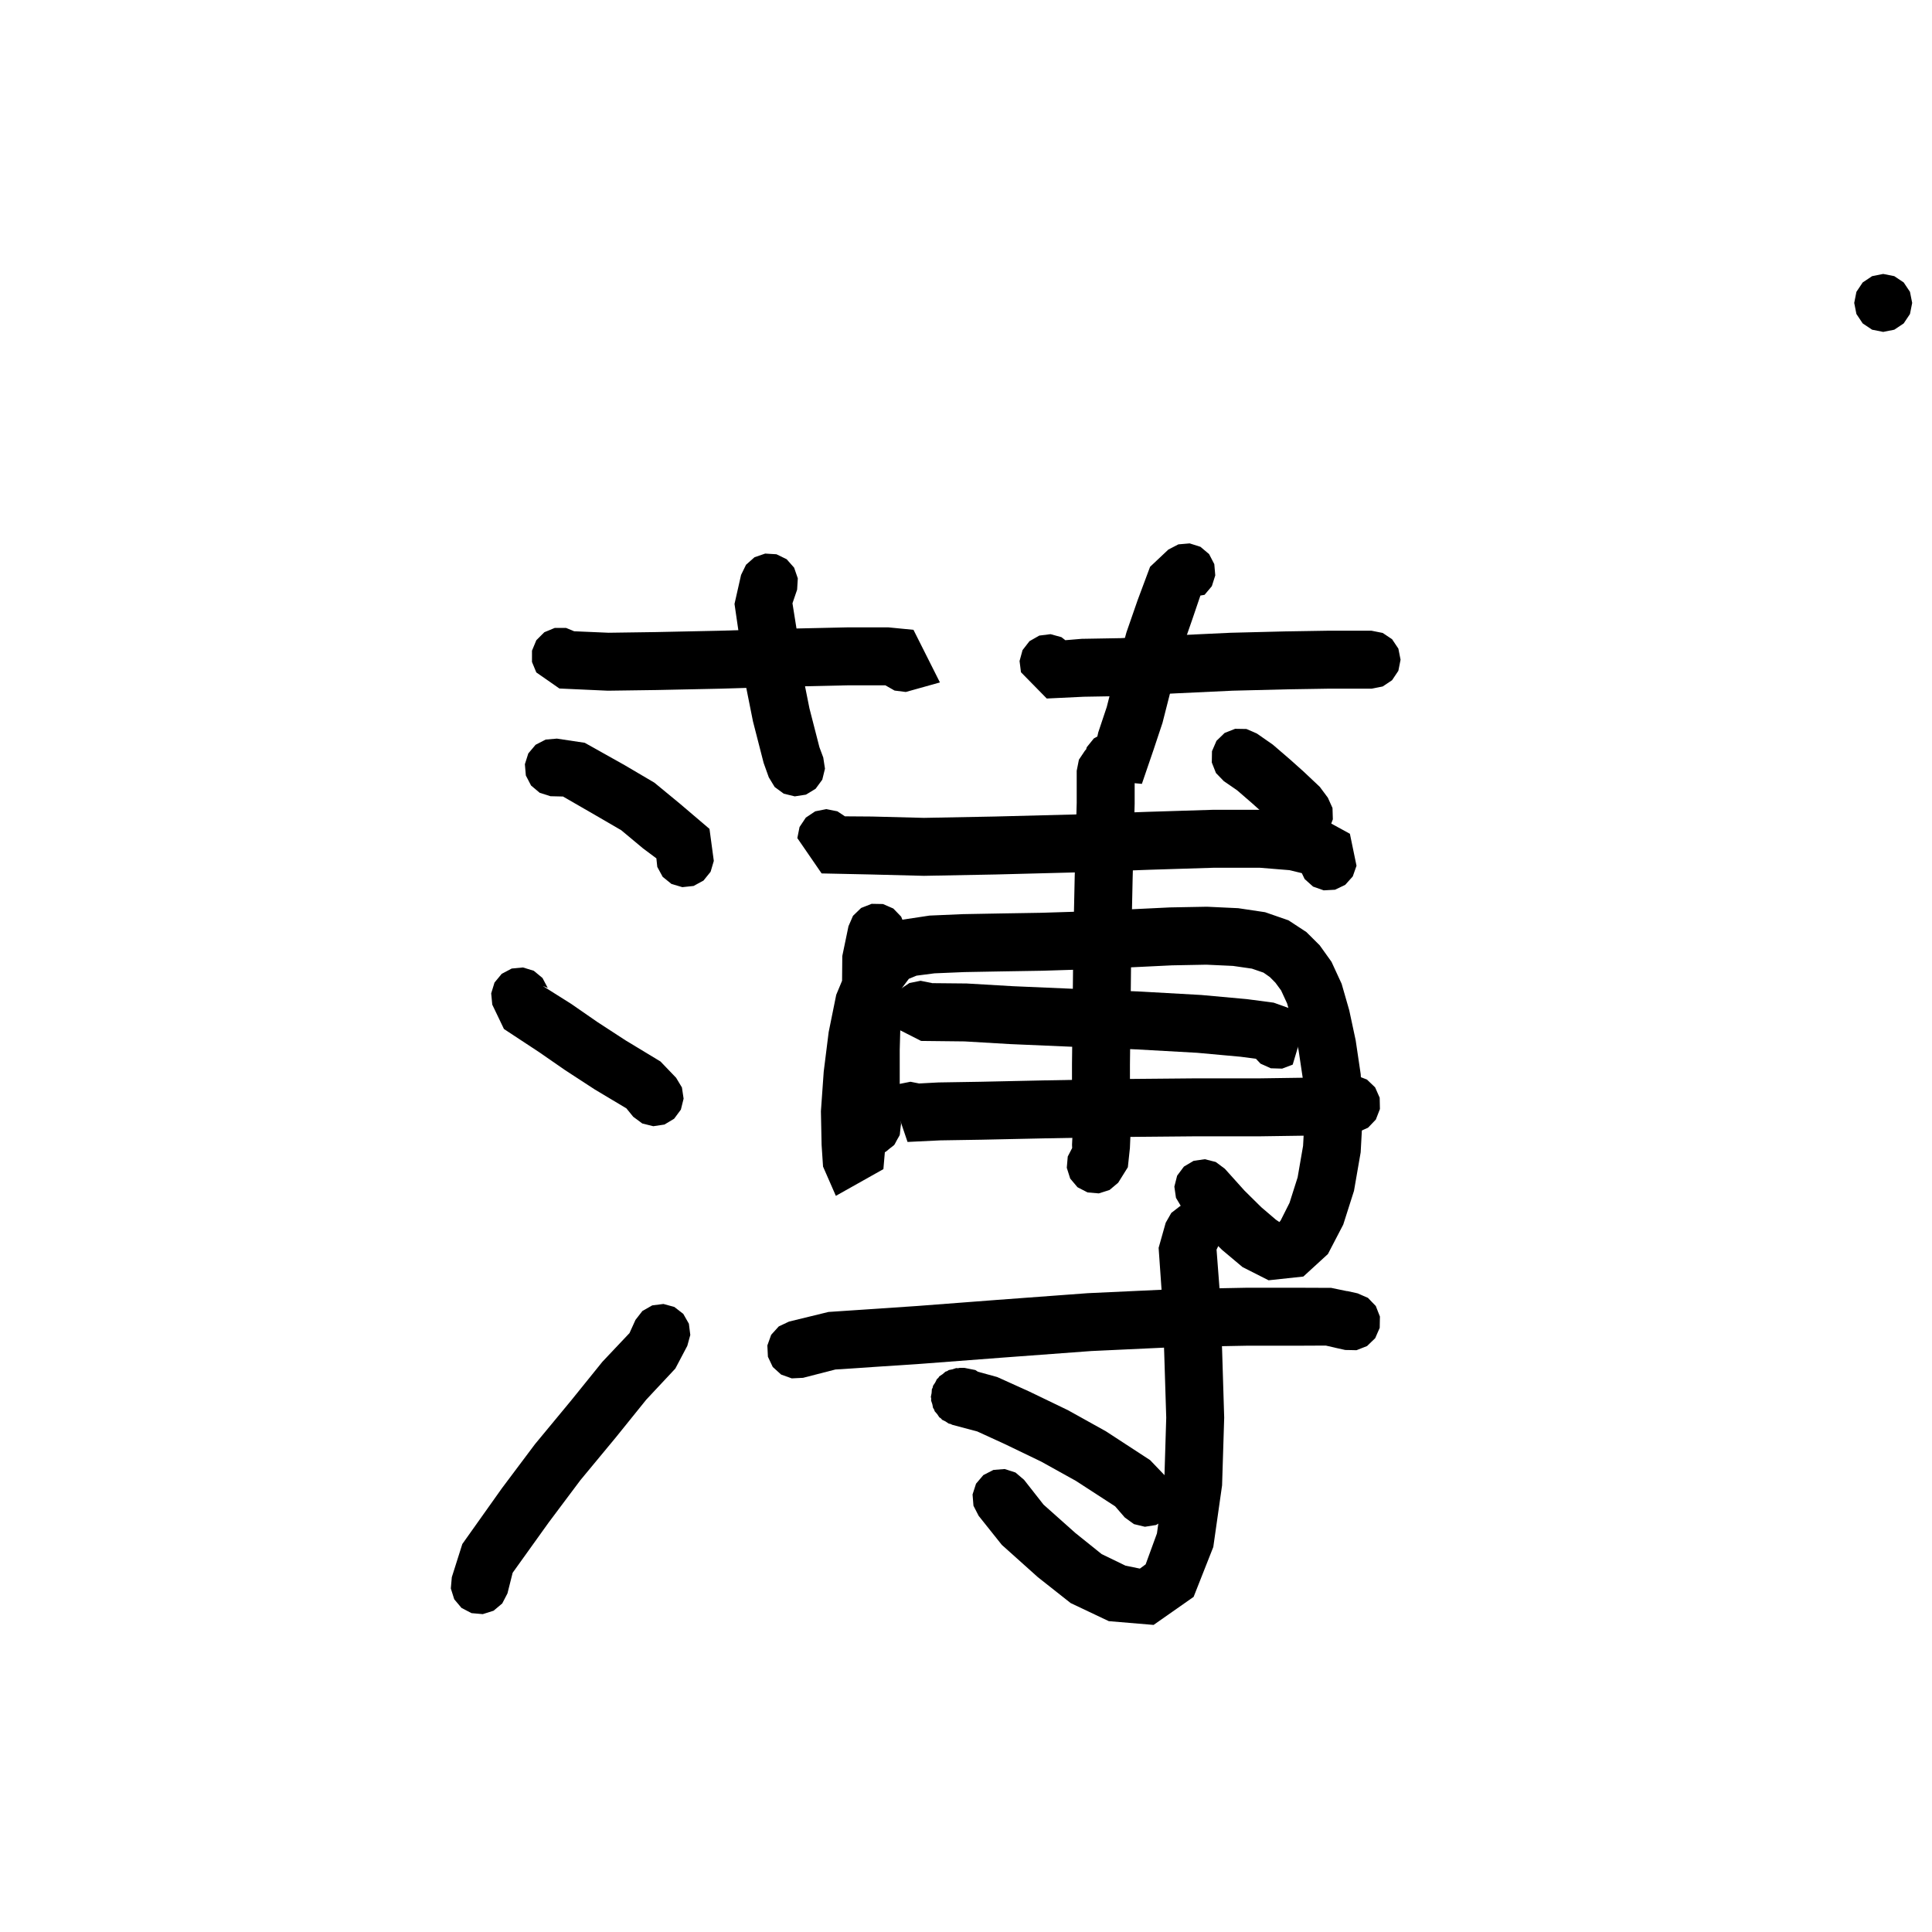
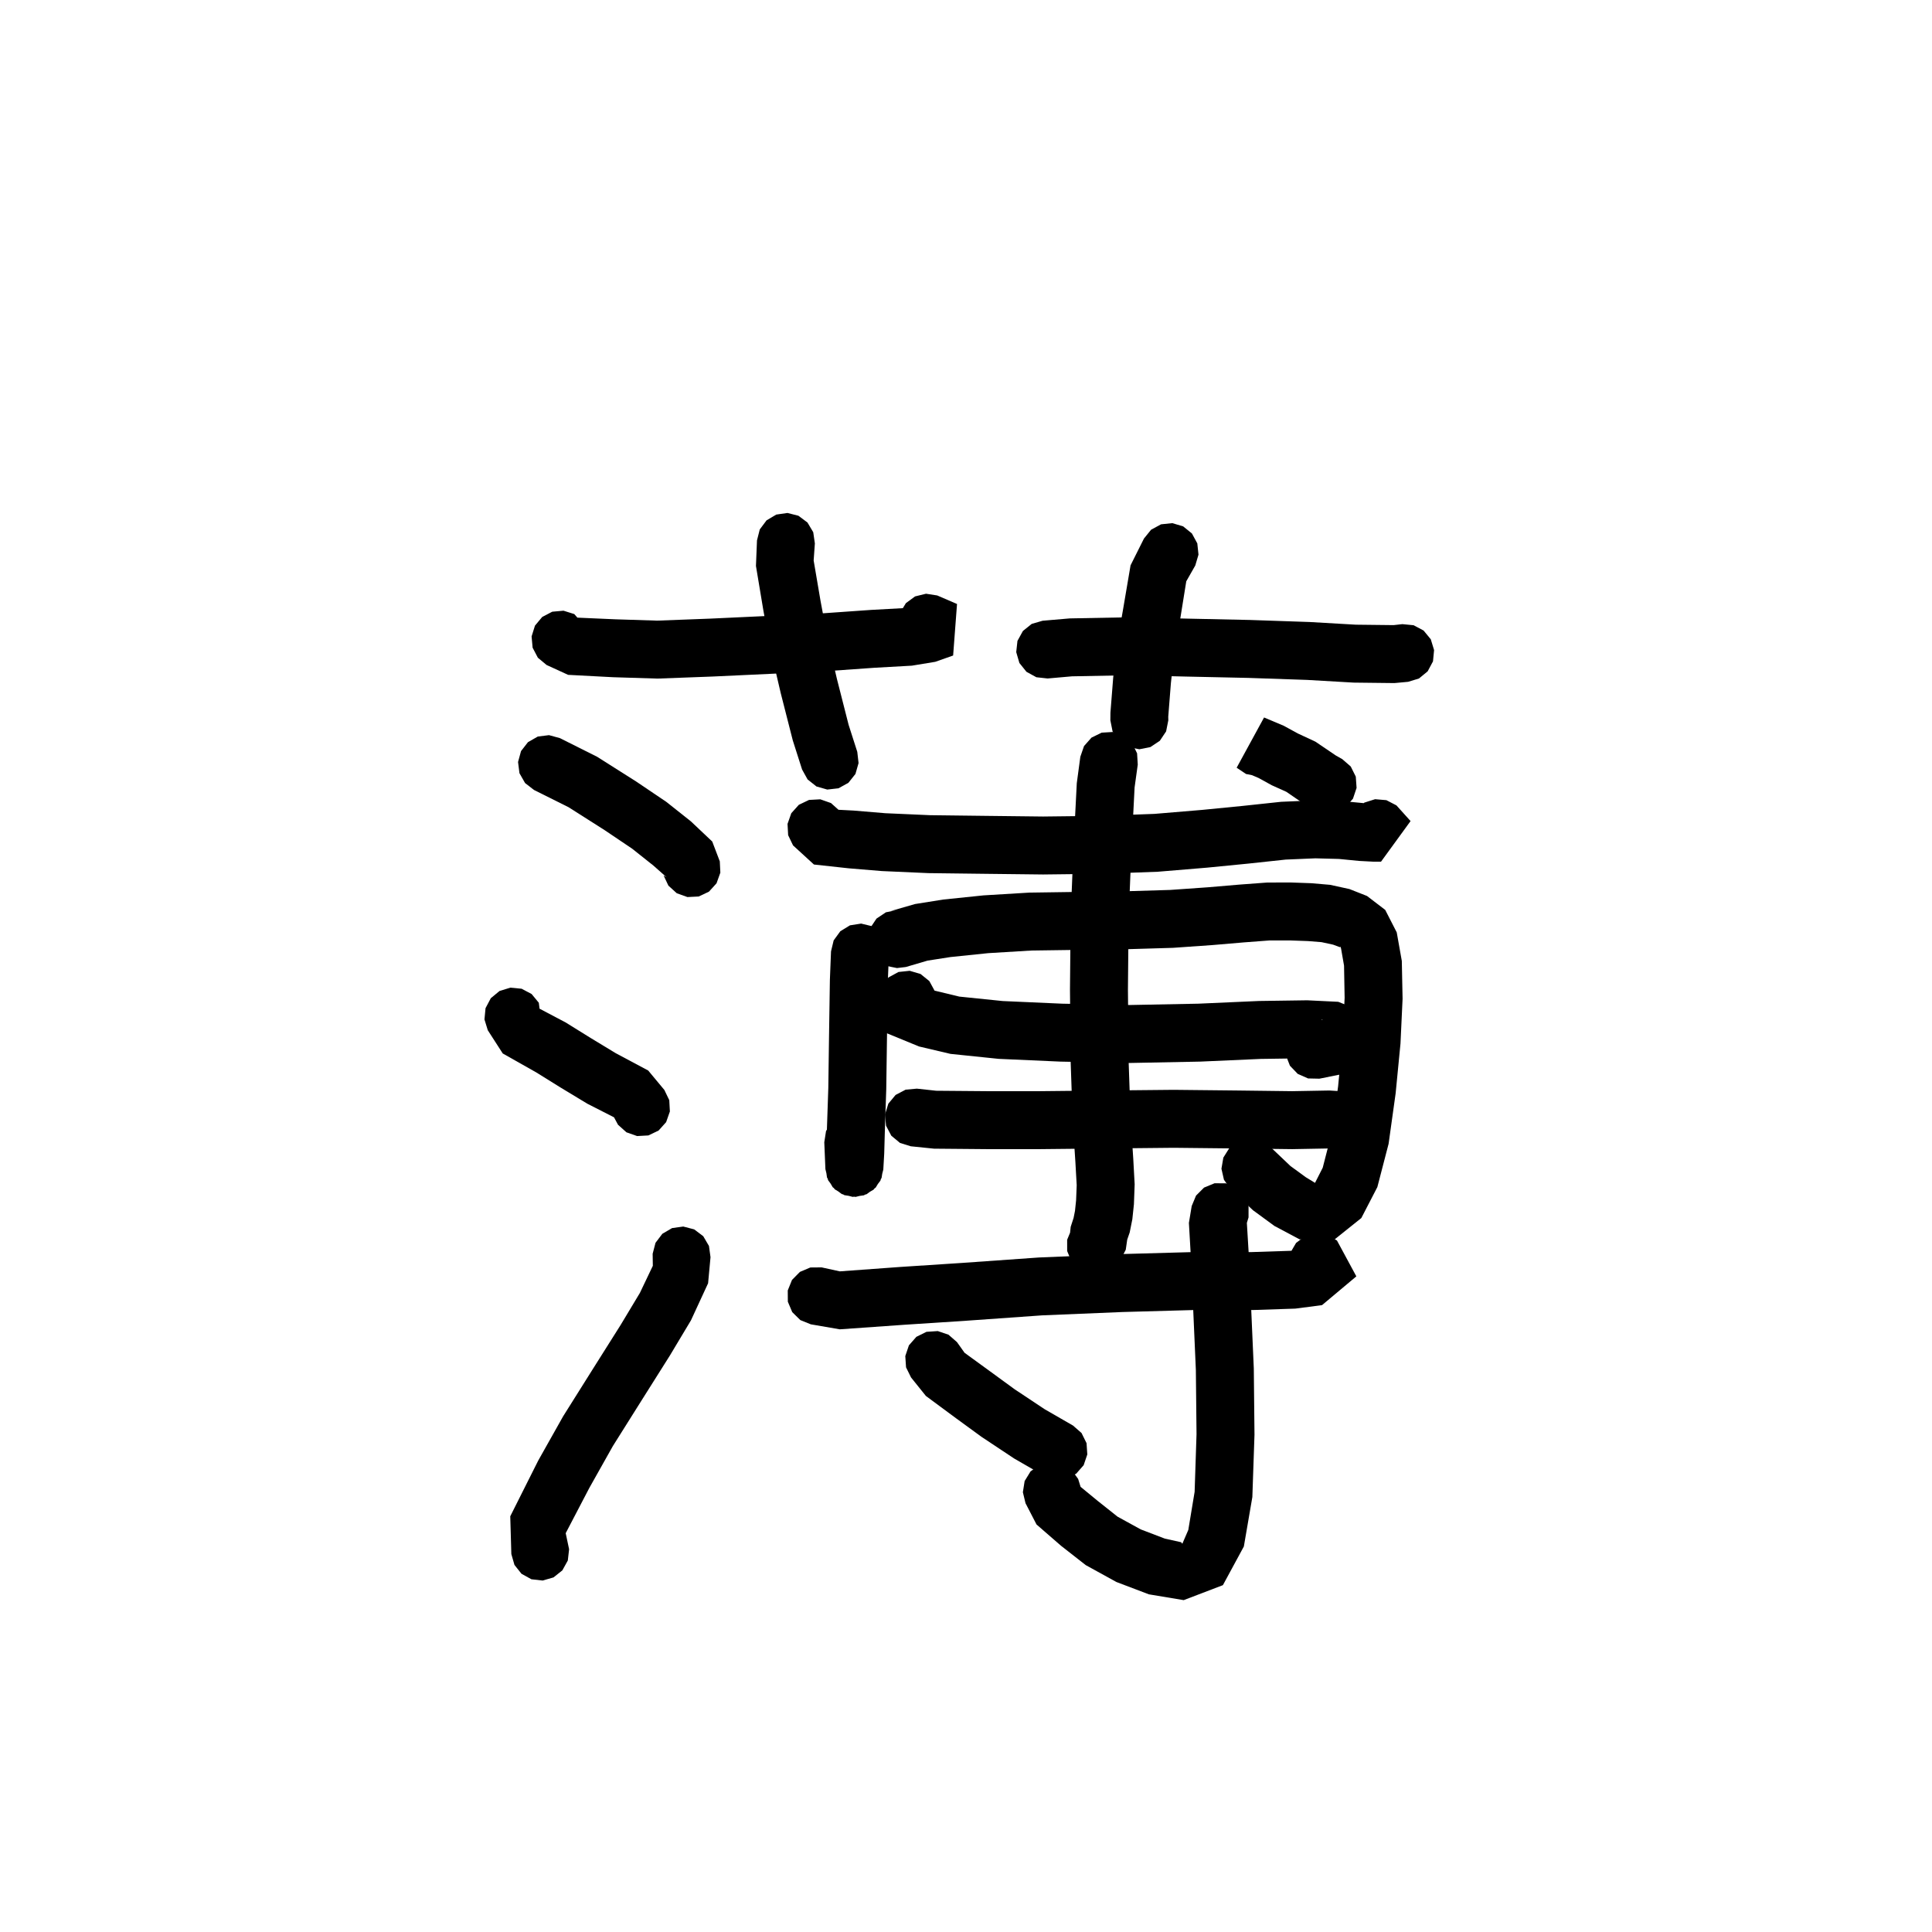
<svg xmlns="http://www.w3.org/2000/svg" viewBox="0 0 300 300" width="300" height="300">
-   <path d="M 83.277 104.413 L 86.865 106.911 L 94.378 107.252 L 101.945 107.147 L 111.91 106.938 L 122.366 106.624 L 131.715 106.416 L 137.672 106.414 L 140.282 106.662 L 139.588 99.605 L 140.01 98.473 L 138.317 98.937 L 136.93 100.014 L 136.061 101.54 L 135.842 103.282 L 136.307 104.976 L 137.384 106.362 L 138.91 107.231 L 140.652 107.45 L 145.952 105.969 L 141.843 97.798 L 137.972 97.419 L 131.595 97.417 L 122.129 97.627 L 111.679 97.941 L 101.783 98.149 L 94.507 98.253 L 87.873 97.967 L 90.765 99.42 L 89.525 98.177 L 87.903 97.504 L 86.148 97.502 L 84.525 98.172 L 83.282 99.412 L 82.608 101.034 L 82.606 102.79 Z" fill="black" fill-rule="nonzero" />
-   <path d="M 115.073 89.273 L 114.054 93.777 L 115.074 100.77 L 115.82 106.51 L 116.922 112.023 L 118.578 118.469 L 119.377 120.702 L 120.288 122.203 L 121.703 123.242 L 123.409 123.659 L 125.144 123.393 L 126.645 122.482 L 127.684 121.067 L 128.102 119.361 L 127.835 117.626 L 127.24 116.026 L 125.691 109.998 L 124.702 105.058 L 123.985 99.508 L 123.054 93.68 L 123.777 91.563 L 123.884 89.811 L 123.312 88.151 L 122.149 86.836 L 120.57 86.066 L 118.818 85.959 L 117.158 86.531 L 115.843 87.695 Z" fill="black" fill-rule="nonzero" />
-   <path d="M 181.422 85.336 L 178.584 88.011 L 176.646 93.204 L 174.914 98.192 L 173.297 104.114 L 171.86 109.768 L 170.535 113.73 L 169.902 116.609 L 176.192 115.238 L 174.827 114.134 L 173.143 113.637 L 171.397 113.822 L 169.854 114.661 L 168.751 116.027 L 168.254 117.711 L 168.439 119.457 L 169.278 120.999 L 177.311 121.719 L 179.116 116.444 L 180.51 112.253 L 181.999 106.408 L 183.518 100.833 L 185.131 96.203 L 186.398 92.477 L 187.045 92.364 L 188.175 91.021 L 188.706 89.347 L 188.556 87.598 L 187.747 86.039 L 186.404 84.908 L 184.73 84.378 L 182.981 84.528 Z" fill="black" fill-rule="nonzero" />
-   <path d="M 158.536 104.385 L 162.541 108.465 L 168.306 108.19 L 174.364 108.086 L 182.573 107.665 L 191.4 107.25 L 199.694 107.043 L 206.12 106.939 L 211.411 106.939 L 212.979 106.939 L 214.701 106.596 L 216.161 105.621 L 217.137 104.161 L 217.479 102.439 L 217.137 100.717 L 216.161 99.257 L 214.701 98.282 L 212.979 97.939 L 211.411 97.939 L 206.04 97.939 L 199.504 98.045 L 191.073 98.256 L 182.131 98.676 L 174.033 99.092 L 167.966 99.197 L 163.765 99.549 L 167.074 101.539 L 166.204 100.013 L 164.817 98.937 L 163.124 98.473 L 161.382 98.693 L 159.856 99.562 L 158.78 100.949 L 158.316 102.643 Z" fill="black" fill-rule="nonzero" />
-   <path d="M 85.479 123.636 L 87.423 123.683 L 92.512 126.618 L 96.468 128.918 L 99.85 131.74 L 102.897 134.01 L 101.877 132.868 L 102.063 134.614 L 102.902 136.156 L 104.267 137.26 L 105.951 137.757 L 107.697 137.572 L 109.24 136.732 L 110.343 135.367 L 110.84 133.683 L 110.169 128.708 L 105.551 124.776 L 101.616 121.535 L 97.001 118.817 L 90.8 115.341 L 86.473 114.691 L 84.723 114.842 L 83.164 115.65 L 82.034 116.993 L 81.503 118.667 L 81.653 120.416 L 82.462 121.975 L 83.805 123.106 Z" fill="black" fill-rule="nonzero" />
-   <path d="M 76.439 155.997 L 78.254 159.784 L 83.689 163.361 L 87.755 166.176 L 92.372 169.183 L 97.266 172.106 L 98.325 173.41 L 99.737 174.454 L 101.441 174.878 L 103.177 174.618 L 104.682 173.713 L 105.726 172.301 L 106.15 170.597 L 105.89 168.861 L 104.985 167.356 L 102.56 164.828 L 97.14 161.549 L 92.768 158.702 L 88.681 155.873 L 84.289 153.108 L 85.059 153.411 L 84.236 151.86 L 82.883 150.742 L 81.204 150.227 L 79.456 150.394 L 77.905 151.217 L 76.787 152.57 L 76.272 154.249 Z" fill="black" fill-rule="nonzero" />
-   <path d="M 78.797 247.427 L 79.604 244.219 L 85.221 236.381 L 90.135 229.826 L 95.626 223.198 L 100.354 217.334 L 104.864 212.512 L 106.725 208.981 L 107.189 207.288 L 106.969 205.546 L 106.1 204.02 L 104.713 202.944 L 103.019 202.48 L 101.277 202.7 L 99.752 203.569 L 98.675 204.956 L 97.749 207 L 93.548 211.446 L 88.66 217.499 L 83.07 224.251 L 77.95 231.076 L 71.79 239.753 L 70.157 244.907 L 70.004 246.656 L 70.532 248.331 L 71.66 249.676 L 73.217 250.487 L 74.966 250.641 L 76.641 250.113 L 77.986 248.985 Z" fill="black" fill-rule="nonzero" />
-   <path d="M 123.81 130.139 L 127.581 135.625 L 135.221 135.788 L 143.467 135.998 L 154.648 135.788 L 166.811 135.473 L 178.531 135.055 L 188.496 134.743 L 195.581 134.741 L 200.225 135.118 L 202.406 135.644 L 203.107 135.689 L 201.73 133.162 L 201.825 134.915 L 202.585 136.498 L 203.892 137.67 L 205.548 138.253 L 207.301 138.157 L 208.885 137.398 L 210.057 136.091 L 210.639 134.434 L 209.611 129.468 L 205.364 127.144 L 201.482 126.206 L 195.883 125.746 L 188.333 125.745 L 178.228 126.06 L 166.534 126.478 L 154.446 126.79 L 143.467 126.998 L 135.407 126.79 L 129.039 126.744 L 132.81 130.139 L 132.468 128.417 L 131.492 126.957 L 130.032 125.982 L 128.31 125.639 L 126.588 125.982 L 125.128 126.957 L 124.153 128.417 Z" fill="black" fill-rule="nonzero" />
-   <path d="M 167.19 119.686 L 167.191 124.654 L 166.878 136.197 L 166.668 146.061 L 166.563 156.118 L 166.458 165.231 L 166.458 171.579 L 166.563 175.61 L 166.465 177.762 L 166.504 178.687 L 166.608 178.025 L 165.8 179.584 L 165.649 181.333 L 166.18 183.007 L 167.311 184.35 L 168.87 185.158 L 170.619 185.309 L 172.293 184.778 L 173.636 183.647 L 175.133 181.244 L 175.451 178.266 L 175.563 175.61 L 175.458 171.488 L 175.458 165.292 L 175.562 156.216 L 175.667 146.203 L 175.875 136.417 L 176.189 124.824 L 176.19 119.686 L 175.847 117.964 L 174.872 116.504 L 173.412 115.529 L 171.69 115.186 L 169.968 115.529 L 168.508 116.504 L 167.532 117.964 Z" fill="black" fill-rule="nonzero" />
-   <path d="M 131.753 143.818 L 130.791 148.449 L 130.709 157.506 L 130.709 164.216 L 130.709 169.91 L 130.817 174.02 L 130.94 175.326 L 131.453 177.005 L 132.569 178.361 L 134.118 179.186 L 135.866 179.356 L 137.545 178.844 L 138.901 177.728 L 139.726 176.178 L 139.896 174.43 L 139.81 173.645 L 139.709 169.812 L 139.709 164.216 L 139.709 157.546 L 139.767 149.112 L 140.547 145.729 L 140.578 143.974 L 139.935 142.34 L 138.716 141.077 L 137.106 140.376 L 135.35 140.345 L 133.716 140.988 L 132.453 142.208 Z M 139.907 174.557 L 139.802 173.094 L 139.602 170.345 L 139.604 166.892 L 139.707 163.083 L 139.812 159.221 L 139.914 155.724 L 140.013 154.271 L 139.785 152.53 L 138.909 151.009 L 137.517 149.938 L 135.822 149.482 L 134.081 149.709 L 132.559 150.586 L 131.489 151.977 L 131.033 153.673 L 130.922 155.357 L 130.815 158.967 L 130.711 162.84 L 130.605 166.767 L 130.607 170.631 L 130.825 173.735 L 130.93 175.199 L 131.394 176.892 L 132.471 178.279 L 133.997 179.148 L 135.739 179.367 L 137.432 178.902 L 138.819 177.825 L 139.688 176.3 Z M 131.084 153.232 L 130.861 154.577 L 130.324 158.444 L 129.686 164.183 L 129.055 171.024 L 128.531 176.997 L 128.228 180.548 L 135.191 178.491 L 136.763 180.315 L 136.57 177.421 L 136.467 172.814 L 136.865 167.269 L 137.562 161.688 L 138.478 157.029 L 139.858 153.678 L 141.128 151.988 L 142.317 151.499 L 145.104 151.139 L 149.766 150.944 L 155.461 150.841 L 161.868 150.736 L 168.622 150.525 L 175.559 150.209 L 181.986 149.898 L 187.322 149.796 L 191.457 149.987 L 194.396 150.41 L 196.198 151.03 L 197.18 151.716 L 198.042 152.588 L 198.927 153.791 L 199.861 155.812 L 200.77 159.022 L 201.651 163.131 L 202.335 167.7 L 202.625 172.683 L 202.34 177.931 L 201.495 182.819 L 200.237 186.777 L 198.855 189.523 L 198.281 190.21 L 199.078 190.048 L 198.103 189.38 L 195.848 187.452 L 193.245 184.88 L 190.192 181.484 L 188.785 180.434 L 187.083 180.001 L 185.346 180.253 L 183.836 181.15 L 182.785 182.557 L 182.353 184.258 L 182.604 185.996 L 183.502 187.505 L 186.72 191.078 L 189.761 194.081 L 192.942 196.753 L 196.985 198.802 L 202.381 198.222 L 206.197 194.728 L 208.578 190.156 L 210.247 184.916 L 211.284 178.934 L 211.625 172.683 L 211.289 166.795 L 210.509 161.538 L 209.508 156.866 L 208.327 152.759 L 206.752 149.345 L 204.92 146.784 L 202.855 144.73 L 200.074 142.907 L 196.441 141.646 L 192.272 141.024 L 187.416 140.796 L 181.673 140.903 L 175.138 141.219 L 168.277 141.531 L 161.652 141.738 L 155.306 141.842 L 149.502 141.948 L 144.339 142.171 L 139.808 142.856 L 135.353 145.085 L 132.023 149.249 L 129.85 154.469 L 128.675 160.263 L 127.908 166.389 L 127.471 172.552 L 127.577 177.771 L 127.802 181.149 L 129.791 185.691 L 137.173 181.542 L 137.497 177.777 L 138.018 171.833 L 138.641 165.086 L 139.258 159.535 L 139.766 155.876 L 139.961 154.712 L 139.907 152.957 L 139.184 151.357 L 137.905 150.154 L 136.262 149.533 L 134.507 149.588 L 132.907 150.31 L 131.705 151.59 Z" fill="black" fill-rule="nonzero" />
-   <path d="M 139.762 159.976 L 143.024 161.635 L 149.788 161.71 L 156.832 162.125 L 166.588 162.545 L 176.699 162.962 L 185.901 163.478 L 192.645 164.092 L 196.412 164.588 L 196.432 163.679 L 195.96 157.682 L 194.681 158.885 L 193.96 160.486 L 193.907 162.241 L 194.529 163.883 L 195.732 165.162 L 197.333 165.883 L 199.088 165.936 L 200.73 165.314 L 203.045 157.575 L 197.77 155.691 L 193.592 155.142 L 186.538 154.501 L 177.134 153.972 L 166.966 153.553 L 157.279 153.136 L 150.107 152.715 L 143.561 152.651 L 146.126 153.612 L 144.666 152.637 L 142.944 152.294 L 141.222 152.637 L 139.762 153.612 L 138.787 155.072 L 138.444 156.794 L 138.787 158.517 Z" fill="black" fill-rule="nonzero" />
-   <path d="M 138.194 169.292 L 140.923 177.321 L 146.009 177.076 L 152.439 176.973 L 162.162 176.764 L 173.633 176.555 L 185.196 176.451 L 195.341 176.451 L 202.587 176.346 L 208.532 176.27 L 210.819 175.821 L 212.426 175.113 L 213.64 173.845 L 214.275 172.208 L 214.236 170.452 L 213.528 168.846 L 212.259 167.632 L 210.622 166.997 L 208.867 167.036 L 208.019 167.284 L 202.466 167.347 L 195.286 167.451 L 185.153 167.451 L 173.51 167.556 L 161.985 167.766 L 152.265 167.975 L 145.733 168.081 L 141.132 168.324 L 144.558 175.656 L 145.534 174.196 L 145.876 172.474 L 145.534 170.752 L 144.558 169.292 L 143.098 168.316 L 141.376 167.974 L 139.654 168.316 Z" fill="black" fill-rule="nonzero" />
-   <path d="M 190.034 121.296 L 192.087 122.708 L 194.437 124.742 L 196.347 126.451 L 198.372 128.339 L 198.864 129.096 L 200.144 130.299 L 201.786 130.92 L 203.541 130.865 L 205.142 130.143 L 206.344 128.863 L 206.965 127.221 L 206.91 125.466 L 206.188 123.865 L 204.938 122.184 L 202.433 119.821 L 200.371 117.976 L 197.634 115.62 L 195.157 113.896 L 193.546 113.197 L 191.791 113.168 L 190.158 113.813 L 188.896 115.034 L 188.197 116.645 L 188.168 118.401 L 188.813 120.034 Z" fill="black" fill-rule="nonzero" />
-   <path d="M 124.698 213.948 L 129.718 212.656 L 143.055 211.771 L 155.407 210.829 L 169.453 209.788 L 182.819 209.166 L 193.691 208.96 L 201.69 208.96 L 205.868 208.94 L 208.894 209.625 L 210.65 209.654 L 212.283 209.008 L 213.544 207.786 L 214.242 206.175 L 214.27 204.42 L 213.625 202.787 L 212.403 201.526 L 210.792 200.828 L 206.71 199.98 L 201.69 199.96 L 193.592 199.96 L 182.512 200.172 L 168.909 200.804 L 154.733 201.854 L 142.415 202.794 L 128.644 203.72 L 122.515 205.216 L 120.927 205.966 L 119.748 207.267 L 119.155 208.92 L 119.241 210.673 L 119.991 212.261 L 121.291 213.441 L 122.944 214.033 Z M 210.819 200.834 L 209.251 200.485 L 207.496 200.446 L 205.859 201.082 L 204.59 202.295 L 203.882 203.902 L 203.843 205.657 L 204.479 207.294 L 205.692 208.563 L 207.299 209.271 L 208.867 209.619 L 210.622 209.659 L 212.259 209.023 L 213.528 207.809 L 214.236 206.203 L 214.275 204.447 L 213.64 202.811 L 212.426 201.542 Z" fill="black" fill-rule="nonzero" />
-   <path d="M 296.922 47.038 L 296.579 45.316 L 295.604 43.856 L 294.144 42.881 L 292.422 42.538 L 290.7 42.881 L 289.24 43.856 L 288.264 45.316 L 287.922 47.038 L 288.264 48.76 L 289.24 50.22 L 290.7 51.196 L 292.422 51.538 L 294.144 51.196 L 295.604 50.22 L 296.579 48.76 Z" fill="black" fill-rule="nonzero" />
-   <path d="M 181.01 189.866 L 179.91 193.765 L 180.472 201.776 L 180.781 210.152 L 181.092 220.139 L 180.794 229.909 L 179.65 238.108 L 177.897 242.909 L 177.001 243.572 L 174.76 243.111 L 171.066 241.32 L 166.97 238.031 L 162.037 233.635 L 159.016 229.785 L 157.679 228.648 L 156.008 228.109 L 154.257 228.25 L 152.695 229.05 L 151.557 230.388 L 151.018 232.059 L 151.159 233.809 L 151.96 235.372 L 155.559 239.884 L 161.149 244.895 L 166.251 248.924 L 172.174 251.732 L 179.131 252.316 L 185.344 247.962 L 188.399 240.22 L 189.764 230.648 L 190.092 220.139 L 189.776 209.848 L 189.459 201.29 L 188.906 194.04 L 189.548 192.712 L 189.767 190.97 L 189.304 189.277 L 188.227 187.89 L 186.702 187.02 L 184.96 186.801 L 183.266 187.264 L 181.879 188.341 Z" fill="black" fill-rule="nonzero" />
-   <path d="M 149.739 212.399 L 149.042 212.399 L 147.32 212.742 L 145.86 213.717 L 144.884 215.177 L 144.542 216.899 L 144.884 218.621 L 145.86 220.081 L 147.32 221.056 L 149.042 221.399 L 149.739 221.399 L 151.461 221.056 L 152.921 220.081 L 153.896 218.621 L 154.239 216.899 L 153.896 215.177 L 152.921 213.717 L 151.461 212.742 Z M 147.867 221.243 L 151.745 222.274 L 155.978 224.212 L 161.675 226.957 L 167.057 229.946 L 173.157 233.903 L 174.655 235.631 L 176.075 236.664 L 177.782 237.075 L 179.516 236.801 L 181.014 235.885 L 182.047 234.465 L 182.458 232.758 L 182.185 231.024 L 181.268 229.526 L 178.585 226.724 L 171.723 222.25 L 165.816 218.966 L 159.806 216.067 L 154.84 213.823 L 150.217 212.555 L 148.465 212.436 L 146.801 212.997 L 145.478 214.151 L 144.698 215.724 L 144.579 217.476 L 145.139 219.14 L 146.294 220.463 Z" fill="black" fill-rule="nonzero" />
+   <path d="M 84.866 103.254 L 88.216 104.79 L 95.204 105.158 L 102.104 105.371 L 110.625 105.053 L 119.638 104.634 L 128.364 104.214 L 135.81 103.689 L 141.594 103.365 L 145.225 102.767 L 148.002 101.788 L 148.606 93.787 L 145.527 92.461 L 143.792 92.194 L 142.087 92.612 L 140.671 93.651 L 139.76 95.152 L 139.494 96.888 L 139.912 98.593 L 140.95 100.009 L 142.452 100.919 L 143.206 100.987 L 143.322 94.1 L 143.381 93.958 L 140.741 94.405 L 135.235 94.708 L 127.839 95.229 L 119.212 95.644 L 110.246 96.061 L 102.042 96.371 L 95.562 96.166 L 89.659 95.907 L 89.176 95.353 L 87.5 94.829 L 85.751 94.986 L 84.196 95.801 L 83.07 97.148 L 82.546 98.824 L 82.704 100.573 L 83.518 102.128 Z" fill="black" fill-rule="nonzero" />
+   <path d="M 117.545 83.91 L 117.384 87.881 L 118.548 94.861 L 119.725 101.169 L 121.221 107.586 L 123.105 114.974 L 124.547 119.49 L 125.398 121.026 L 126.772 122.119 L 128.46 122.603 L 130.204 122.404 L 131.74 121.553 L 132.833 120.179 L 133.317 118.492 L 133.119 116.747 L 131.773 112.553 L 129.963 105.445 L 128.533 99.319 L 127.41 93.292 L 126.344 87.032 L 126.532 84.383 L 126.281 82.645 L 125.383 81.136 L 123.977 80.085 L 122.275 79.653 L 120.537 79.904 L 119.028 80.802 L 117.977 82.208 Z" fill="black" fill-rule="nonzero" />
+   <path d="M 177.638 83.618 L 175.553 87.782 L 174.362 94.783 L 173.403 100.228 L 172.854 105.262 L 172.427 110.671 L 172.416 111.847 L 172.759 113.569 L 173.734 115.029 L 175.194 116.004 L 176.916 116.347 L 178.638 116.004 L 180.098 115.029 L 181.074 113.569 L 181.416 111.847 L 181.406 111.28 L 181.815 106.097 L 182.311 101.514 L 183.234 96.297 L 184.203 90.267 L 185.602 87.81 L 186.101 86.127 L 185.918 84.38 L 185.08 82.837 L 183.716 81.732 L 182.033 81.233 L 180.286 81.416 L 178.743 82.254 Z" fill="black" fill-rule="nonzero" />
+   <path d="M 162.672 105.354 L 166.468 105.019 L 175.444 104.848 L 184.132 105.056 L 193.83 105.265 L 202.953 105.576 L 210.201 105.995 L 216.523 106.068 L 218.653 105.871 L 220.333 105.359 L 221.688 104.243 L 222.514 102.694 L 222.683 100.946 L 222.171 99.267 L 221.055 97.911 L 219.505 97.086 L 217.758 96.916 L 216.403 97.068 L 210.531 97.001 L 203.354 96.585 L 194.079 96.268 L 184.335 96.059 L 175.462 95.848 L 166.111 96.026 L 161.892 96.388 L 160.206 96.878 L 158.837 97.977 L 157.991 99.516 L 157.799 101.261 L 158.29 102.947 L 159.388 104.317 L 160.927 105.162 Z" fill="black" fill-rule="nonzero" />
+   <path d="M 82.918 122.666 L 88.28 125.34 L 93.866 128.891 L 98.172 131.793 L 101.46 134.406 L 103.514 136.225 L 103.039 135.935 L 103.789 137.522 L 105.089 138.702 L 106.742 139.294 L 108.496 139.209 L 110.083 138.459 L 111.263 137.158 L 111.855 135.506 L 111.77 133.752 L 110.597 130.674 L 107.286 127.545 L 103.466 124.514 L 98.782 121.352 L 92.73 117.517 L 86.943 114.616 L 85.249 114.152 L 83.507 114.372 L 81.982 115.242 L 80.905 116.629 L 80.442 118.322 L 80.661 120.064 L 81.531 121.59 Z" fill="black" fill-rule="nonzero" />
+   <path d="M 75.742 159.973 L 78.067 163.582 L 83.294 166.537 L 87.072 168.888 L 91.196 171.381 L 95.346 173.497 L 95.964 174.651 L 97.272 175.823 L 98.928 176.406 L 100.681 176.31 L 102.264 175.551 L 103.437 174.244 L 104.019 172.588 L 103.924 170.834 L 103.164 169.251 L 100.647 166.224 L 95.599 163.532 L 91.778 161.216 L 87.821 158.759 L 83.78 156.627 L 83.666 155.706 L 82.548 154.352 L 80.997 153.53 L 79.249 153.363 L 77.57 153.878 L 76.217 154.996 L 75.394 156.547 L 75.227 158.295 Z" fill="black" fill-rule="nonzero" />
+   <path d="M 88.369 240.567 L 87.842 238.07 L 91.512 231.042 L 95.17 224.537 L 99.714 217.311 L 104.021 210.482 L 107.294 205.017 L 109.953 199.264 L 110.328 195.212 L 110.088 193.473 L 109.2 191.958 L 107.799 190.899 L 106.1 190.456 L 104.361 190.696 L 102.847 191.584 L 101.787 192.984 L 101.344 194.683 L 101.371 196.554 L 99.361 200.767 L 96.363 205.754 L 92.098 212.515 L 87.443 219.923 L 83.575 226.798 L 79.232 235.449 L 79.401 241.314 L 79.885 243.002 L 80.978 244.376 L 82.514 245.227 L 84.259 245.425 L 85.946 244.941 L 87.32 243.848 L 88.171 242.312 Z" fill="black" fill-rule="nonzero" />
+   <path d="M 123.142 131.271 L 126.389 134.242 L 131.796 134.832 L 136.924 135.258 L 144.183 135.579 L 152.821 135.684 L 161.969 135.789 L 171.065 135.683 L 179.792 135.363 L 187.46 134.726 L 193.891 134.093 L 199.634 133.476 L 204.252 133.28 L 207.91 133.377 L 211.052 133.684 L 213.237 133.8 L 214.443 133.802 L 219.032 127.496 L 216.836 125.058 L 215.277 124.249 L 213.527 124.099 L 211.854 124.63 L 210.51 125.76 L 209.702 127.319 L 209.552 129.068 L 210.083 130.742 L 211.213 132.085 L 210.759 131.041 L 214.233 124.804 L 213.558 124.806 L 211.77 124.713 L 208.431 124.393 L 204.146 124.281 L 198.937 124.503 L 192.973 125.14 L 186.651 125.762 L 179.267 126.379 L 170.851 126.686 L 161.969 126.789 L 152.928 126.685 L 144.423 126.582 L 137.466 126.275 L 132.56 125.865 L 129.186 125.688 L 130.342 125.871 L 129.035 124.699 L 127.379 124.117 L 125.625 124.212 L 124.042 124.971 L 122.87 126.279 L 122.287 127.935 L 122.383 129.688 Z" fill="black" fill-rule="nonzero" />
+   <path d="M 167.754 117.51 L 167.202 121.619 L 166.672 132.025 L 166.25 142.469 L 166.145 153.659 L 166.25 164.832 L 166.568 174.045 L 166.989 180.487 L 167.19 184.045 L 167.095 186.391 L 166.924 188.021 L 166.707 189.115 L 166.256 190.503 L 166.135 191.653 L 166.378 190.884 L 165.708 192.506 L 165.709 194.262 L 166.383 195.884 L 167.626 197.124 L 169.249 197.794 L 171.004 197.792 L 172.626 197.119 L 173.866 195.876 L 174.806 194.062 L 175.033 192.493 L 175.419 191.373 L 175.828 189.331 L 176.075 186.989 L 176.189 183.9 L 175.972 179.931 L 175.558 173.62 L 175.248 164.645 L 175.145 153.659 L 175.248 142.688 L 175.663 132.435 L 176.178 122.284 L 176.671 118.726 L 176.565 116.974 L 175.795 115.396 L 174.481 114.232 L 172.821 113.66 L 171.068 113.766 L 169.49 114.536 L 168.326 115.85 Z" fill="black" fill-rule="nonzero" />
+   <path d="M 129.04 147.73 L 128.864 152.161 L 128.723 161.433 L 128.62 168.921 L 128.412 175.05 L 128.308 178.777 L 128.173 181.098 L 128.415 182.837 L 129.305 184.351 L 130.706 185.41 L 132.405 185.851 L 134.144 185.609 L 135.658 184.72 L 136.716 183.319 L 137.158 181.619 L 137.301 179.133 L 137.407 175.334 L 137.617 169.127 L 137.723 161.564 L 137.861 152.369 L 138.033 148.089 L 137.76 146.355 L 136.843 144.857 L 135.423 143.824 L 133.716 143.413 L 131.982 143.686 L 130.484 144.603 L 129.451 146.023 Z M 137.162 181.172 L 136.987 176.99 L 136.573 175.284 L 135.538 173.866 L 134.039 172.952 L 132.304 172.682 L 130.598 173.096 L 129.18 174.131 L 128.266 175.63 L 127.995 177.365 L 128.169 181.546 L 128.583 183.253 L 129.619 184.671 L 131.118 185.584 L 132.853 185.855 L 134.559 185.441 L 135.977 184.406 L 136.891 182.906 Z" fill="black" fill-rule="nonzero" />
+   <path d="M 139.286 150.319 L 140.664 150.155 L 144.021 149.167 L 147.579 148.612 L 153.445 148.005 L 160.147 147.598 L 167.467 147.496 L 175.027 147.391 L 182.151 147.178 L 188.237 146.752 L 193.166 146.332 L 197.171 146.029 L 200.362 146.032 L 203.103 146.13 L 205.208 146.298 L 207.011 146.688 L 208.046 147.075 L 208.143 147.003 L 208.237 147.275 L 208.703 149.947 L 208.793 154.94 L 208.491 161.377 L 207.778 168.706 L 206.783 175.91 L 205.393 181.317 L 204.119 183.826 L 204.124 184.029 L 204.5 183.86 L 202.768 182.802 L 200.383 181.062 L 197.259 178.092 L 195.773 177.156 L 194.042 176.861 L 192.33 177.249 L 190.897 178.264 L 189.961 179.75 L 189.665 181.48 L 190.054 183.193 L 191.069 184.626 L 194.565 187.928 L 197.894 190.368 L 201.806 192.447 L 207.2 192.487 L 211.386 189.136 L 213.875 184.327 L 215.621 177.609 L 216.716 169.761 L 217.467 162.037 L 217.792 155.095 L 217.673 149.217 L 216.885 144.781 L 215.097 141.29 L 212.268 139.127 L 209.539 138.051 L 206.534 137.396 L 203.622 137.145 L 200.509 137.034 L 196.801 137.037 L 192.444 137.361 L 187.547 137.778 L 181.716 138.188 L 174.833 138.393 L 167.341 138.497 L 159.818 138.604 L 152.722 139.034 L 146.463 139.681 L 142.077 140.38 L 138.256 141.483 L 139.286 141.319 L 137.564 141.661 L 136.104 142.637 L 135.128 144.097 L 134.786 145.819 L 135.128 147.541 L 136.104 149.001 L 137.564 149.976 Z" fill="black" fill-rule="nonzero" />
+   <path d="M 136.372 154.819 L 137.554 160.38 L 142.709 162.497 L 147.588 163.646 L 155.071 164.419 L 164.65 164.846 L 175.453 165.057 L 186.359 164.846 L 195.768 164.428 L 202.904 164.326 L 206.863 164.51 L 205.72 163.635 L 205.216 158.31 L 205.401 158.359 L 203.312 158.635 L 201.676 159.271 L 200.408 160.486 L 199.701 162.093 L 199.663 163.848 L 200.299 165.485 L 201.513 166.753 L 203.121 167.46 L 204.876 167.498 L 208.71 166.728 L 211.961 164.268 L 212.084 157.271 L 207.806 155.56 L 202.984 155.326 L 195.487 155.433 L 186.08 155.851 L 175.453 156.057 L 164.931 155.851 L 155.696 155.441 L 148.963 154.751 L 145.061 153.81 L 143.805 153.906 L 145.335 155.634 L 145.15 153.888 L 144.311 152.346 L 142.945 151.242 L 141.261 150.745 L 139.515 150.93 L 137.973 151.769 L 136.869 153.135 Z" fill="black" fill-rule="nonzero" />
+   <path d="M 141.428 177.994 L 145.044 178.365 L 153.273 178.437 L 161.472 178.437 L 171.631 178.333 L 182.247 178.228 L 192.127 178.332 L 200.645 178.437 L 206.35 178.333 L 212.151 178.481 L 215.911 172.997 L 215.569 171.274 L 214.593 169.815 L 213.133 168.839 L 211.411 168.497 L 209.689 168.839 L 208.229 169.815 L 207.254 171.274 L 206.911 172.997 L 210.671 169.603 L 206.437 169.333 L 200.645 169.437 L 192.229 169.333 L 182.247 169.228 L 171.54 169.333 L 161.42 169.437 L 153.312 169.437 L 145.374 169.371 L 142.37 169.044 L 140.622 169.204 L 139.068 170.022 L 137.945 171.371 L 137.424 173.048 L 137.584 174.797 L 138.401 176.351 L 139.751 177.474 Z" fill="black" fill-rule="nonzero" />
+   <path d="M 198.391 112.846 L 193.438 119.949 L 195.453 120.815 L 197.482 121.934 L 199.747 122.953 L 202.513 124.853 L 203.952 125.684 L 205.617 126.241 L 207.369 126.118 L 208.94 125.335 L 210.092 124.01 L 210.649 122.344 L 210.526 120.593 L 209.743 119.022 L 208.417 117.87 L 207.418 117.307 L 204.26 115.166 L 201.507 113.884 L 199.355 112.705 L 196.284 111.41 L 192.027 119.21 L 193.487 120.185 L 195.209 120.528 L 196.931 120.185 L 198.391 119.21 L 199.367 117.75 L 199.709 116.028 L 199.367 114.306 Z" fill="black" fill-rule="nonzero" />
+   <path d="M 125.9 205.64 L 130.401 206.416 L 140.429 205.709 L 150.045 205.082 L 161.801 204.249 L 174.252 203.731 L 185.452 203.419 L 194.538 203.419 L 201.143 203.201 L 205.283 202.66 L 210.612 198.192 L 207.606 192.63 L 206.092 191.742 L 204.352 191.501 L 202.653 191.944 L 201.253 193.003 L 200.365 194.518 L 200.124 196.257 L 200.568 197.956 L 201.627 199.356 L 201.757 196.582 L 203.114 193.925 L 200.564 194.22 L 194.417 194.42 L 185.314 194.42 L 173.936 194.736 L 161.3 195.263 L 149.432 196.103 L 139.815 196.73 L 130.401 197.416 L 127.584 196.799 L 125.828 196.813 L 124.212 197.498 L 122.98 198.75 L 122.322 200.378 L 122.336 202.133 L 123.021 203.75 L 124.273 204.981 Z" fill="black" fill-rule="nonzero" />
+   <path d="M 185.047 187.271 L 184.612 189.895 L 184.966 196.009 L 185.278 203.297 L 185.693 212.733 L 185.796 222.704 L 185.501 231.648 L 184.52 237.565 L 183.592 239.713 L 183.408 239.476 L 180.878 238.916 L 177.136 237.485 L 173.535 235.508 L 170.462 233.067 L 167.794 230.875 L 167.413 229.647 L 166.381 228.227 L 164.883 227.311 L 163.149 227.037 L 161.442 227.447 L 160.022 228.48 L 159.105 229.977 L 158.831 231.712 L 159.242 233.419 L 160.951 236.721 L 164.765 240.034 L 168.59 243.028 L 173.352 245.651 L 178.391 247.565 L 183.805 248.468 L 189.892 246.141 L 193.145 240.136 L 194.464 232.463 L 194.796 222.801 L 194.69 212.494 L 194.269 202.906 L 193.954 195.559 L 193.612 189.895 L 193.873 189.036 L 193.874 187.28 L 193.204 185.657 L 191.964 184.414 L 190.342 183.741 L 188.587 183.739 L 186.964 184.409 L 185.721 185.649 Z" fill="black" fill-rule="nonzero" />
+   <path d="M 141.468 213.894 L 143.773 216.765 L 148.44 220.217 L 152.401 223.106 L 157.466 226.469 L 162.124 229.159 L 163.787 229.723 L 165.539 229.608 L 167.113 228.831 L 168.271 227.51 L 168.835 225.847 L 168.719 224.095 L 167.942 222.521 L 166.622 221.363 L 162.221 218.827 L 157.529 215.709 L 153.755 212.954 L 149.781 210.064 L 148.602 208.406 L 147.28 207.25 L 145.617 206.688 L 143.865 206.805 L 142.291 207.583 L 141.135 208.904 L 140.573 210.568 L 140.69 212.32 Z" fill="black" fill-rule="nonzero" />
</svg>
